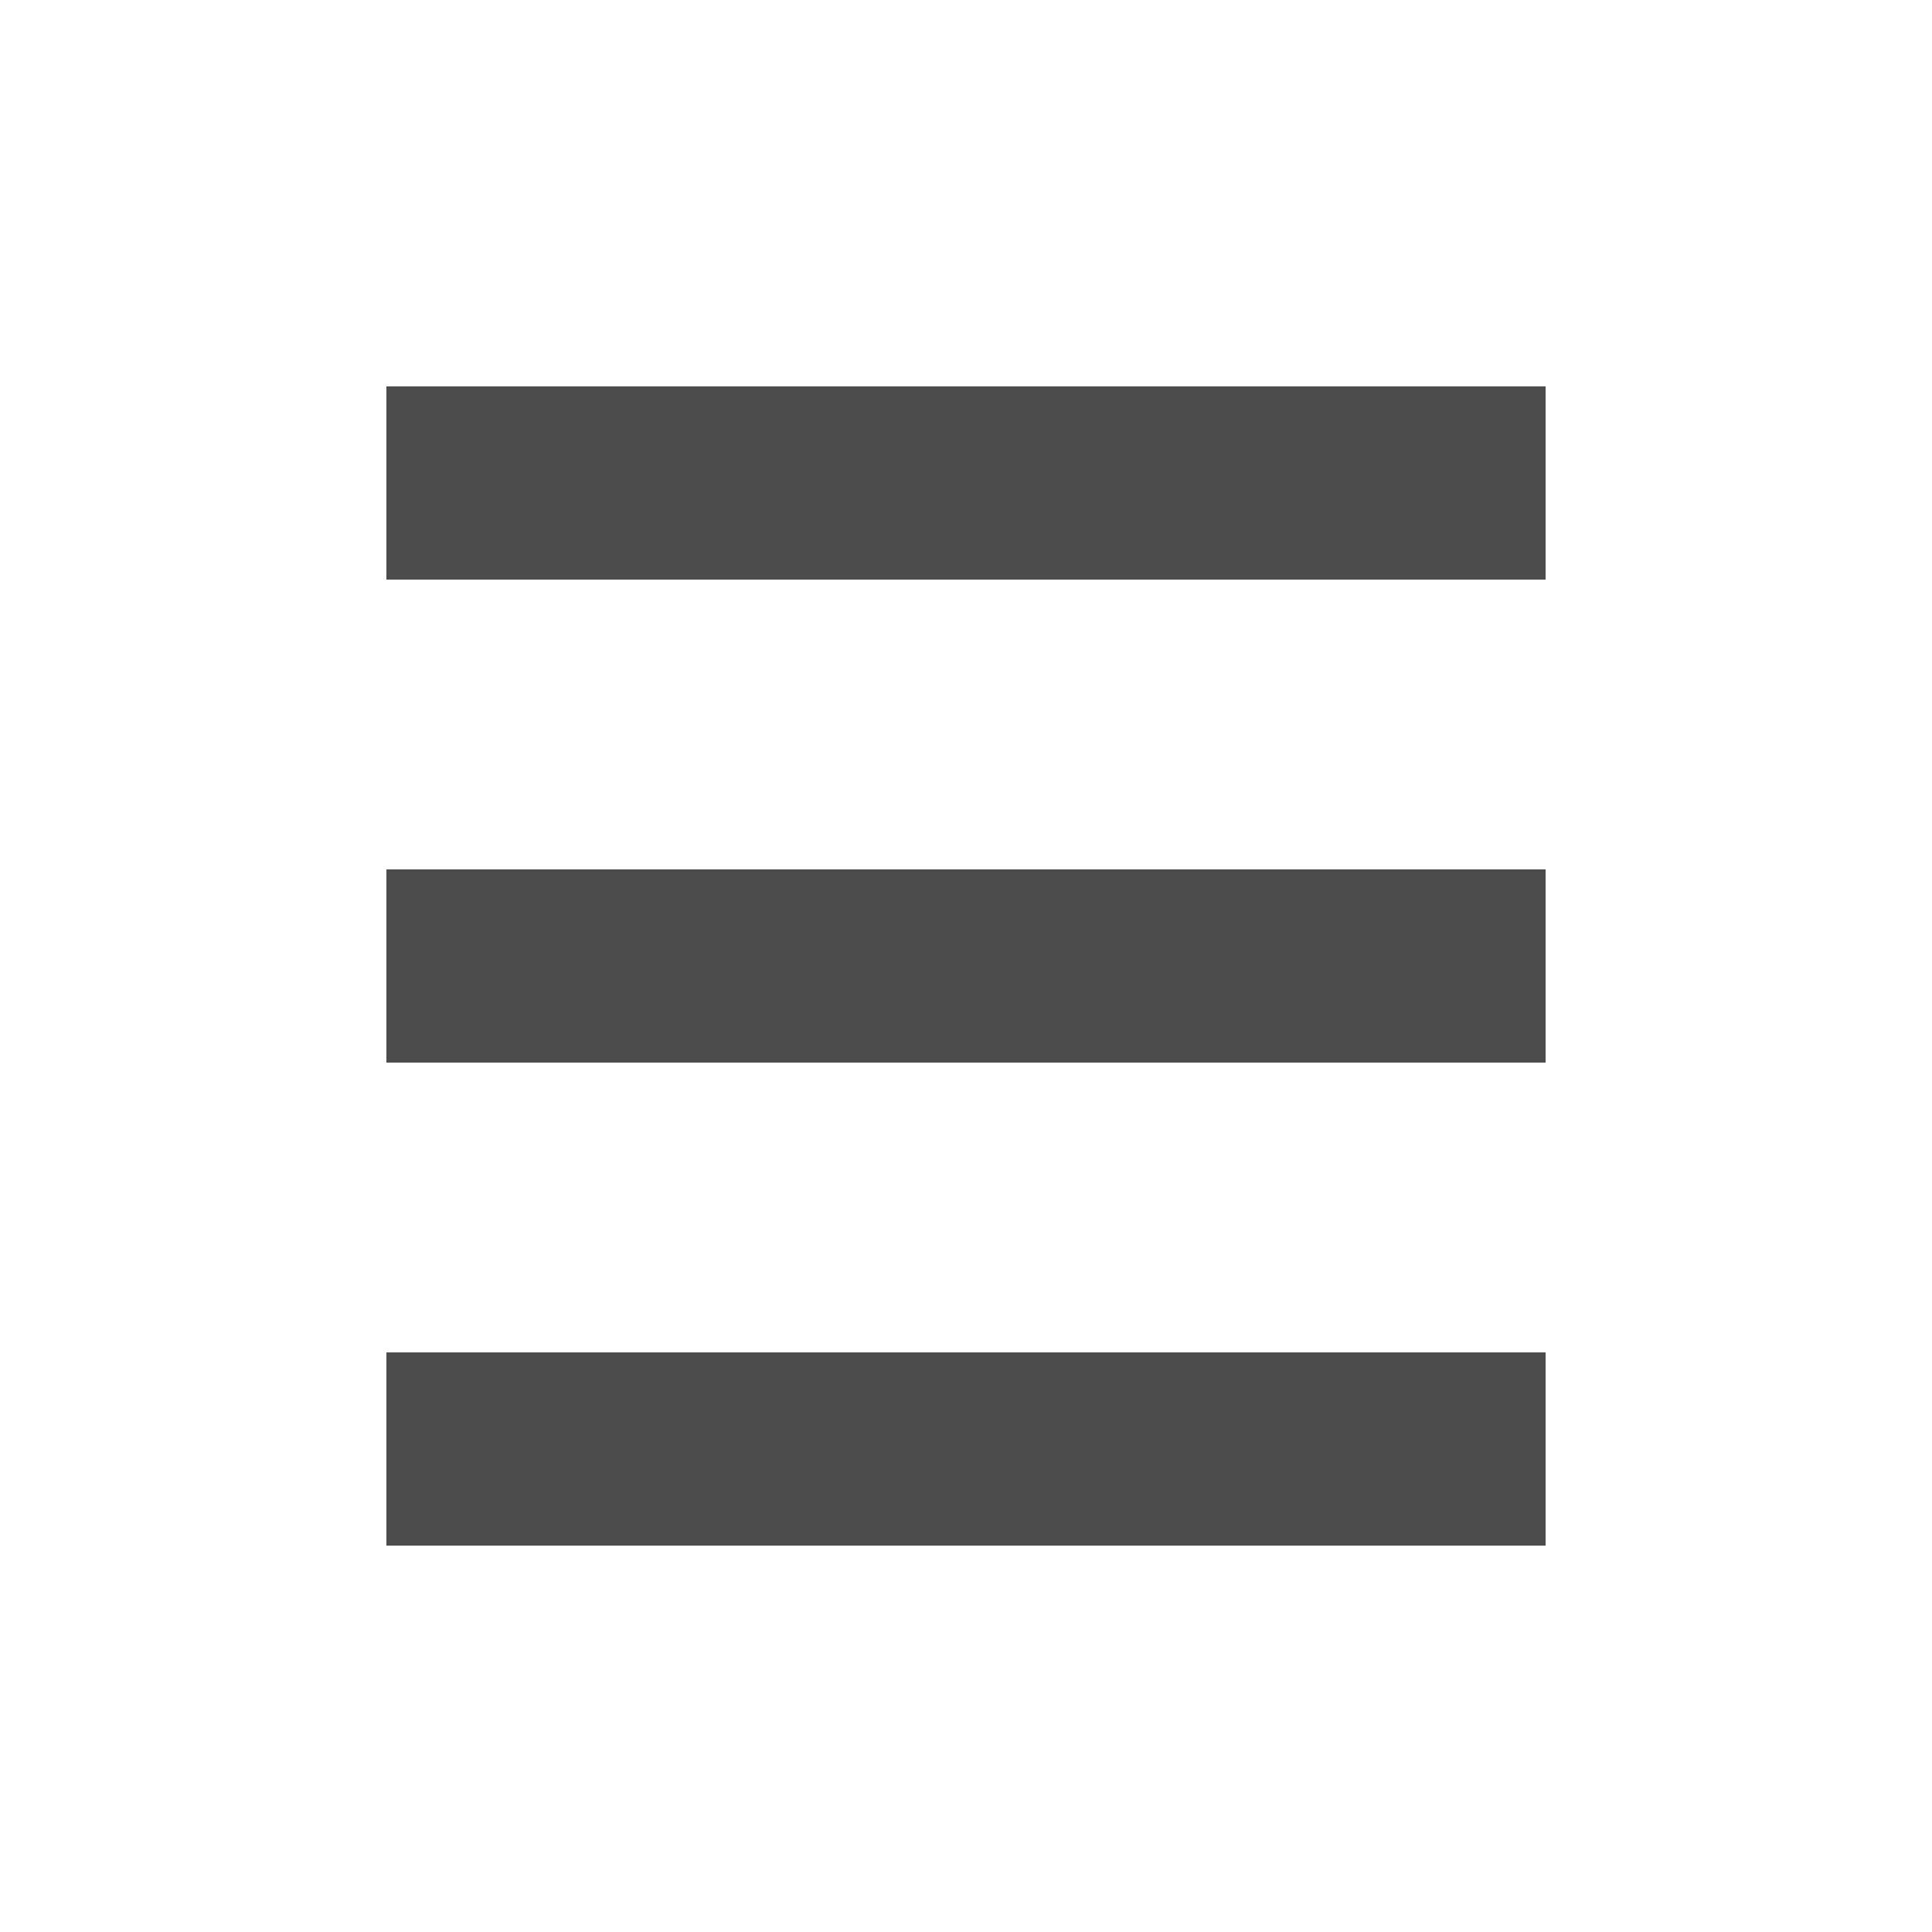
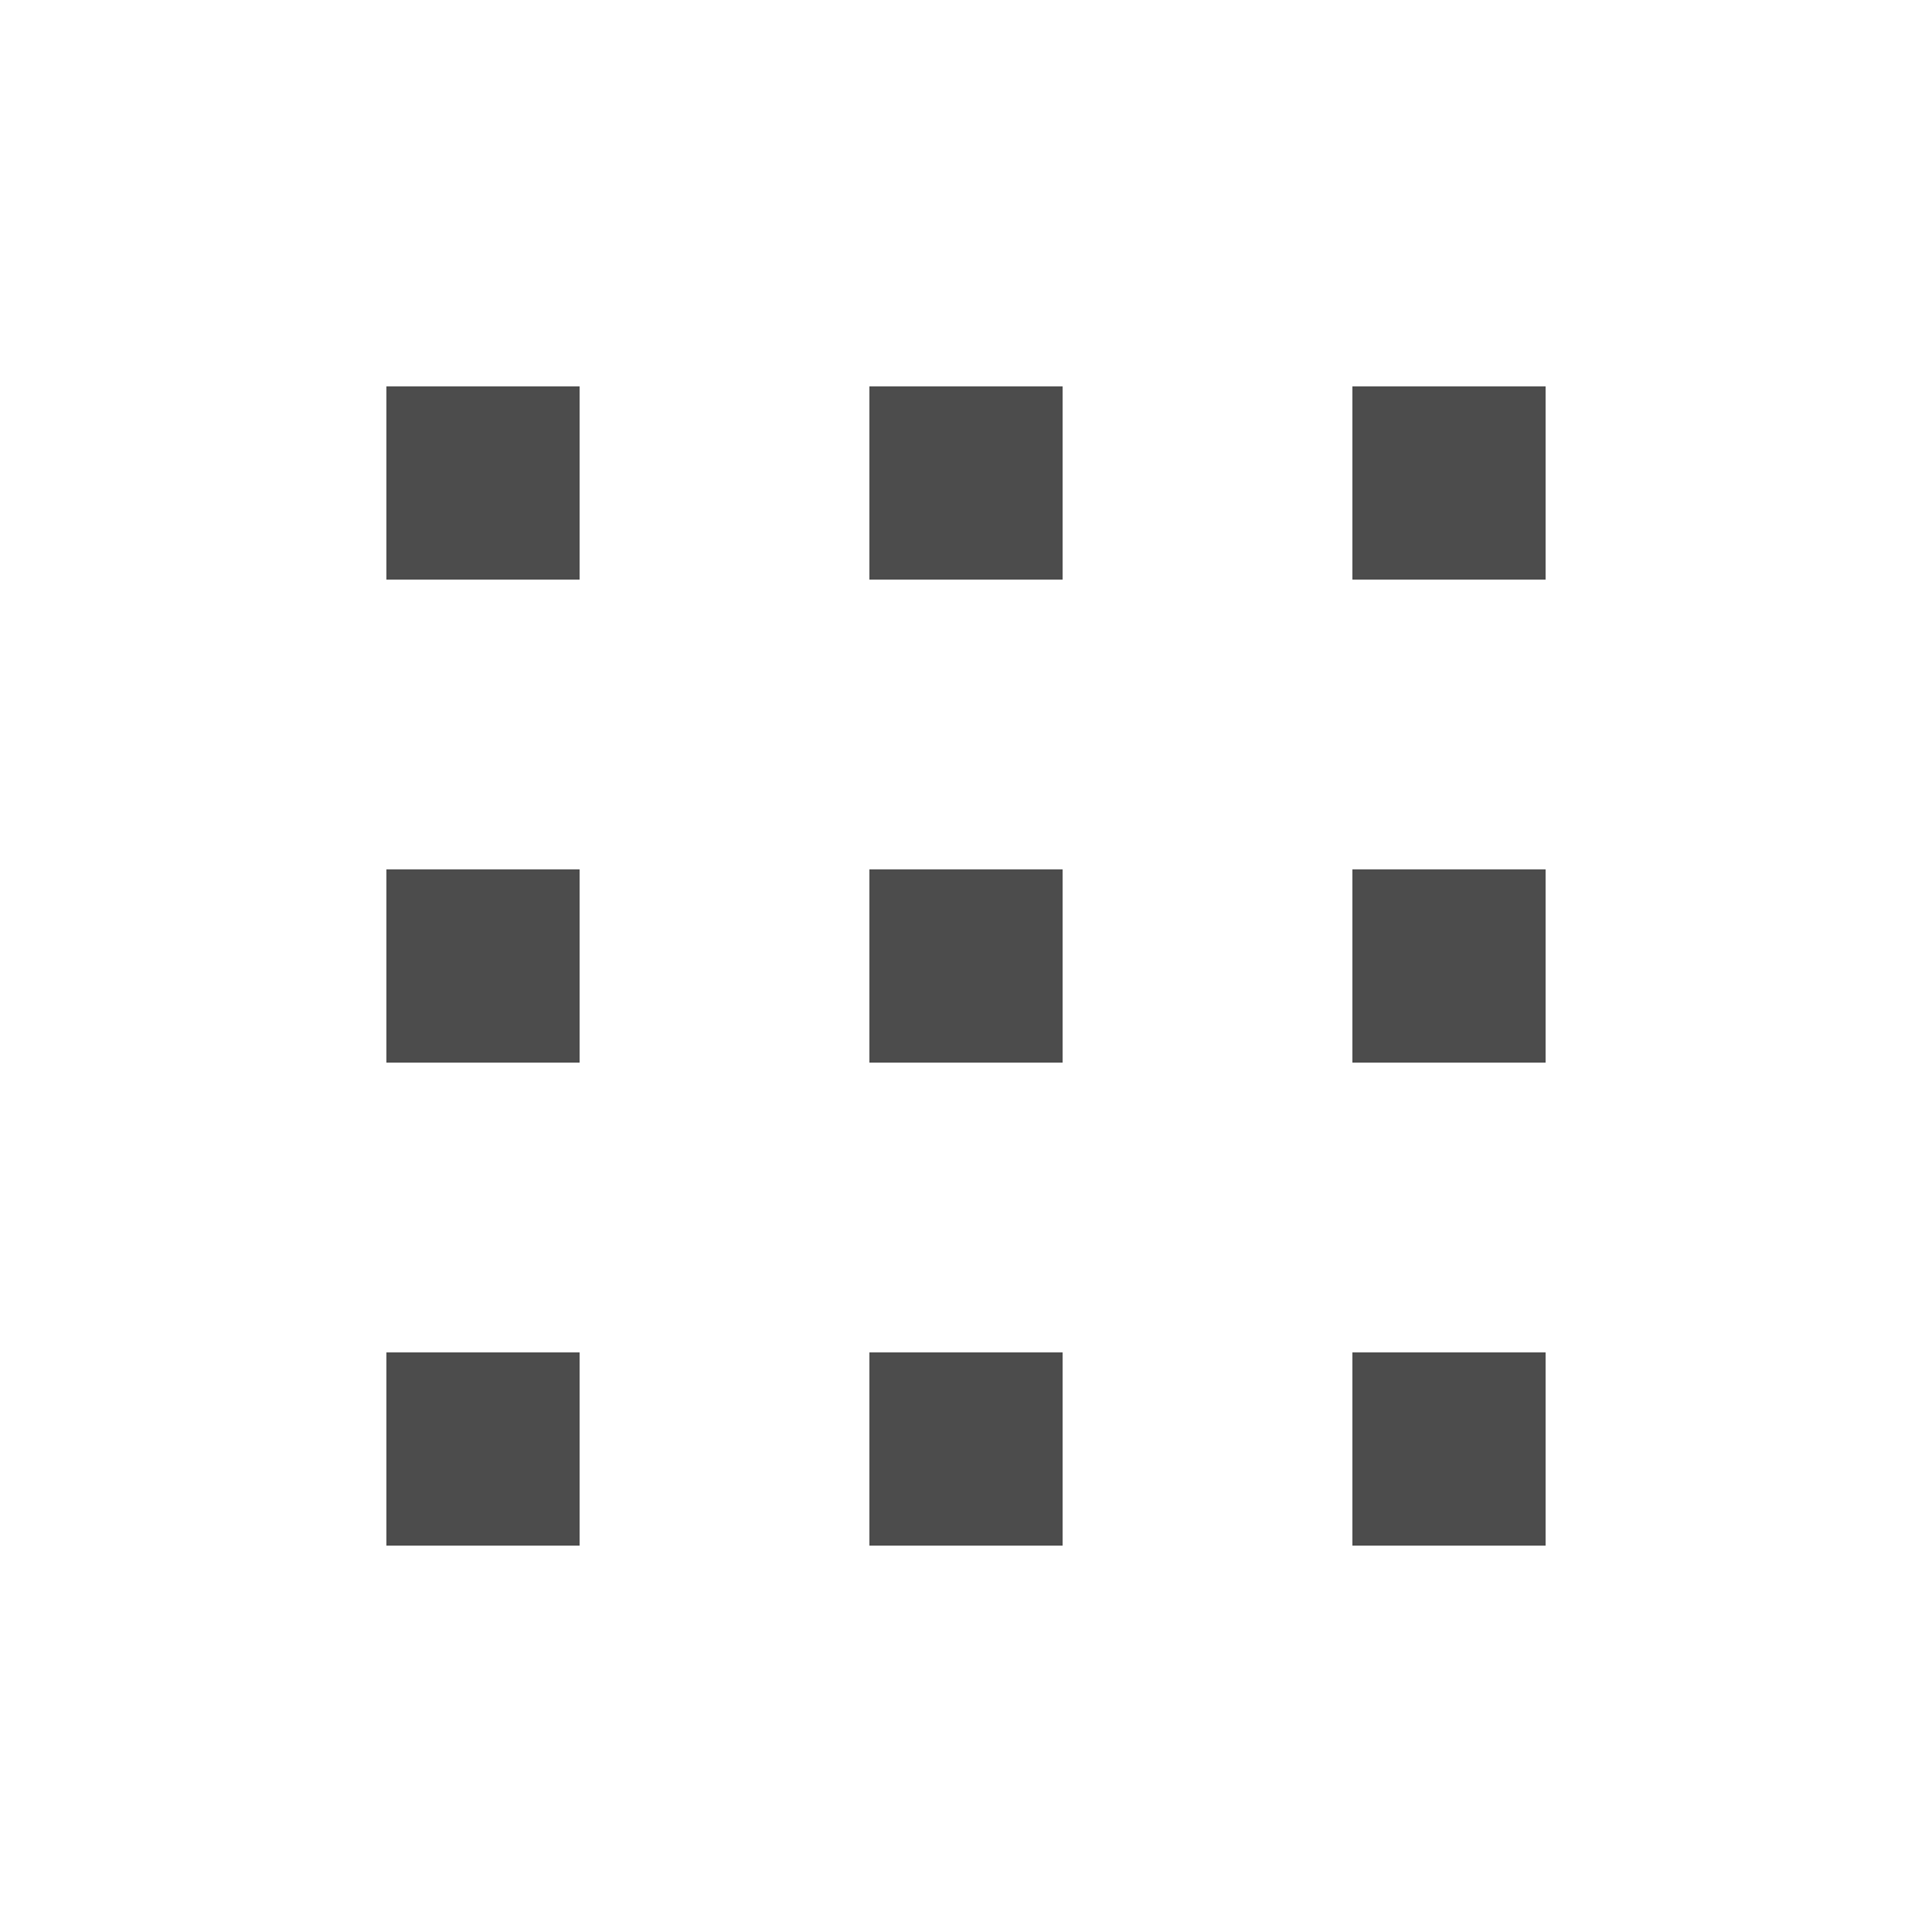
<svg xmlns="http://www.w3.org/2000/svg" width="20" height="20" version="1.1">
-   <line x1="4" y1="5" x2="16" y2="5" style="stroke:#4c4c4c;stroke-width:2" />
-   <line x1="4" y1="10" x2="16" y2="10" style="stroke:#4c4c4c;stroke-width:2" />
-   <line x1="4" y1="15" x2="16" y2="15" style="stroke:#4c4c4c;stroke-width:2" />
+   <line x1="4" y1="5" x2="6" y2="5" style="stroke:#4c4c4c;stroke-width:2" />
+   <line x1="9" y1="5" x2="11" y2="5" style="stroke:#4c4c4c;stroke-width:2" />
+   <line x1="14" y1="5" x2="16" y2="5" style="stroke:#4c4c4c;stroke-width:2" />
+   <line x1="4" y1="10" x2="6" y2="10" style="stroke:#4c4c4c;stroke-width:2" />
+   <line x1="9" y1="10" x2="11" y2="10" style="stroke:#4c4c4c;stroke-width:2" />
+   <line x1="14" y1="10" x2="16" y2="10" style="stroke:#4c4c4c;stroke-width:2" />
+   <line x1="4" y1="15" x2="6" y2="15" style="stroke:#4c4c4c;stroke-width:2" />
+   <line x1="9" y1="15" x2="11" y2="15" style="stroke:#4c4c4c;stroke-width:2" />
+   <line x1="14" y1="15" x2="16" y2="15" style="stroke:#4c4c4c;stroke-width:2" />
</svg>
